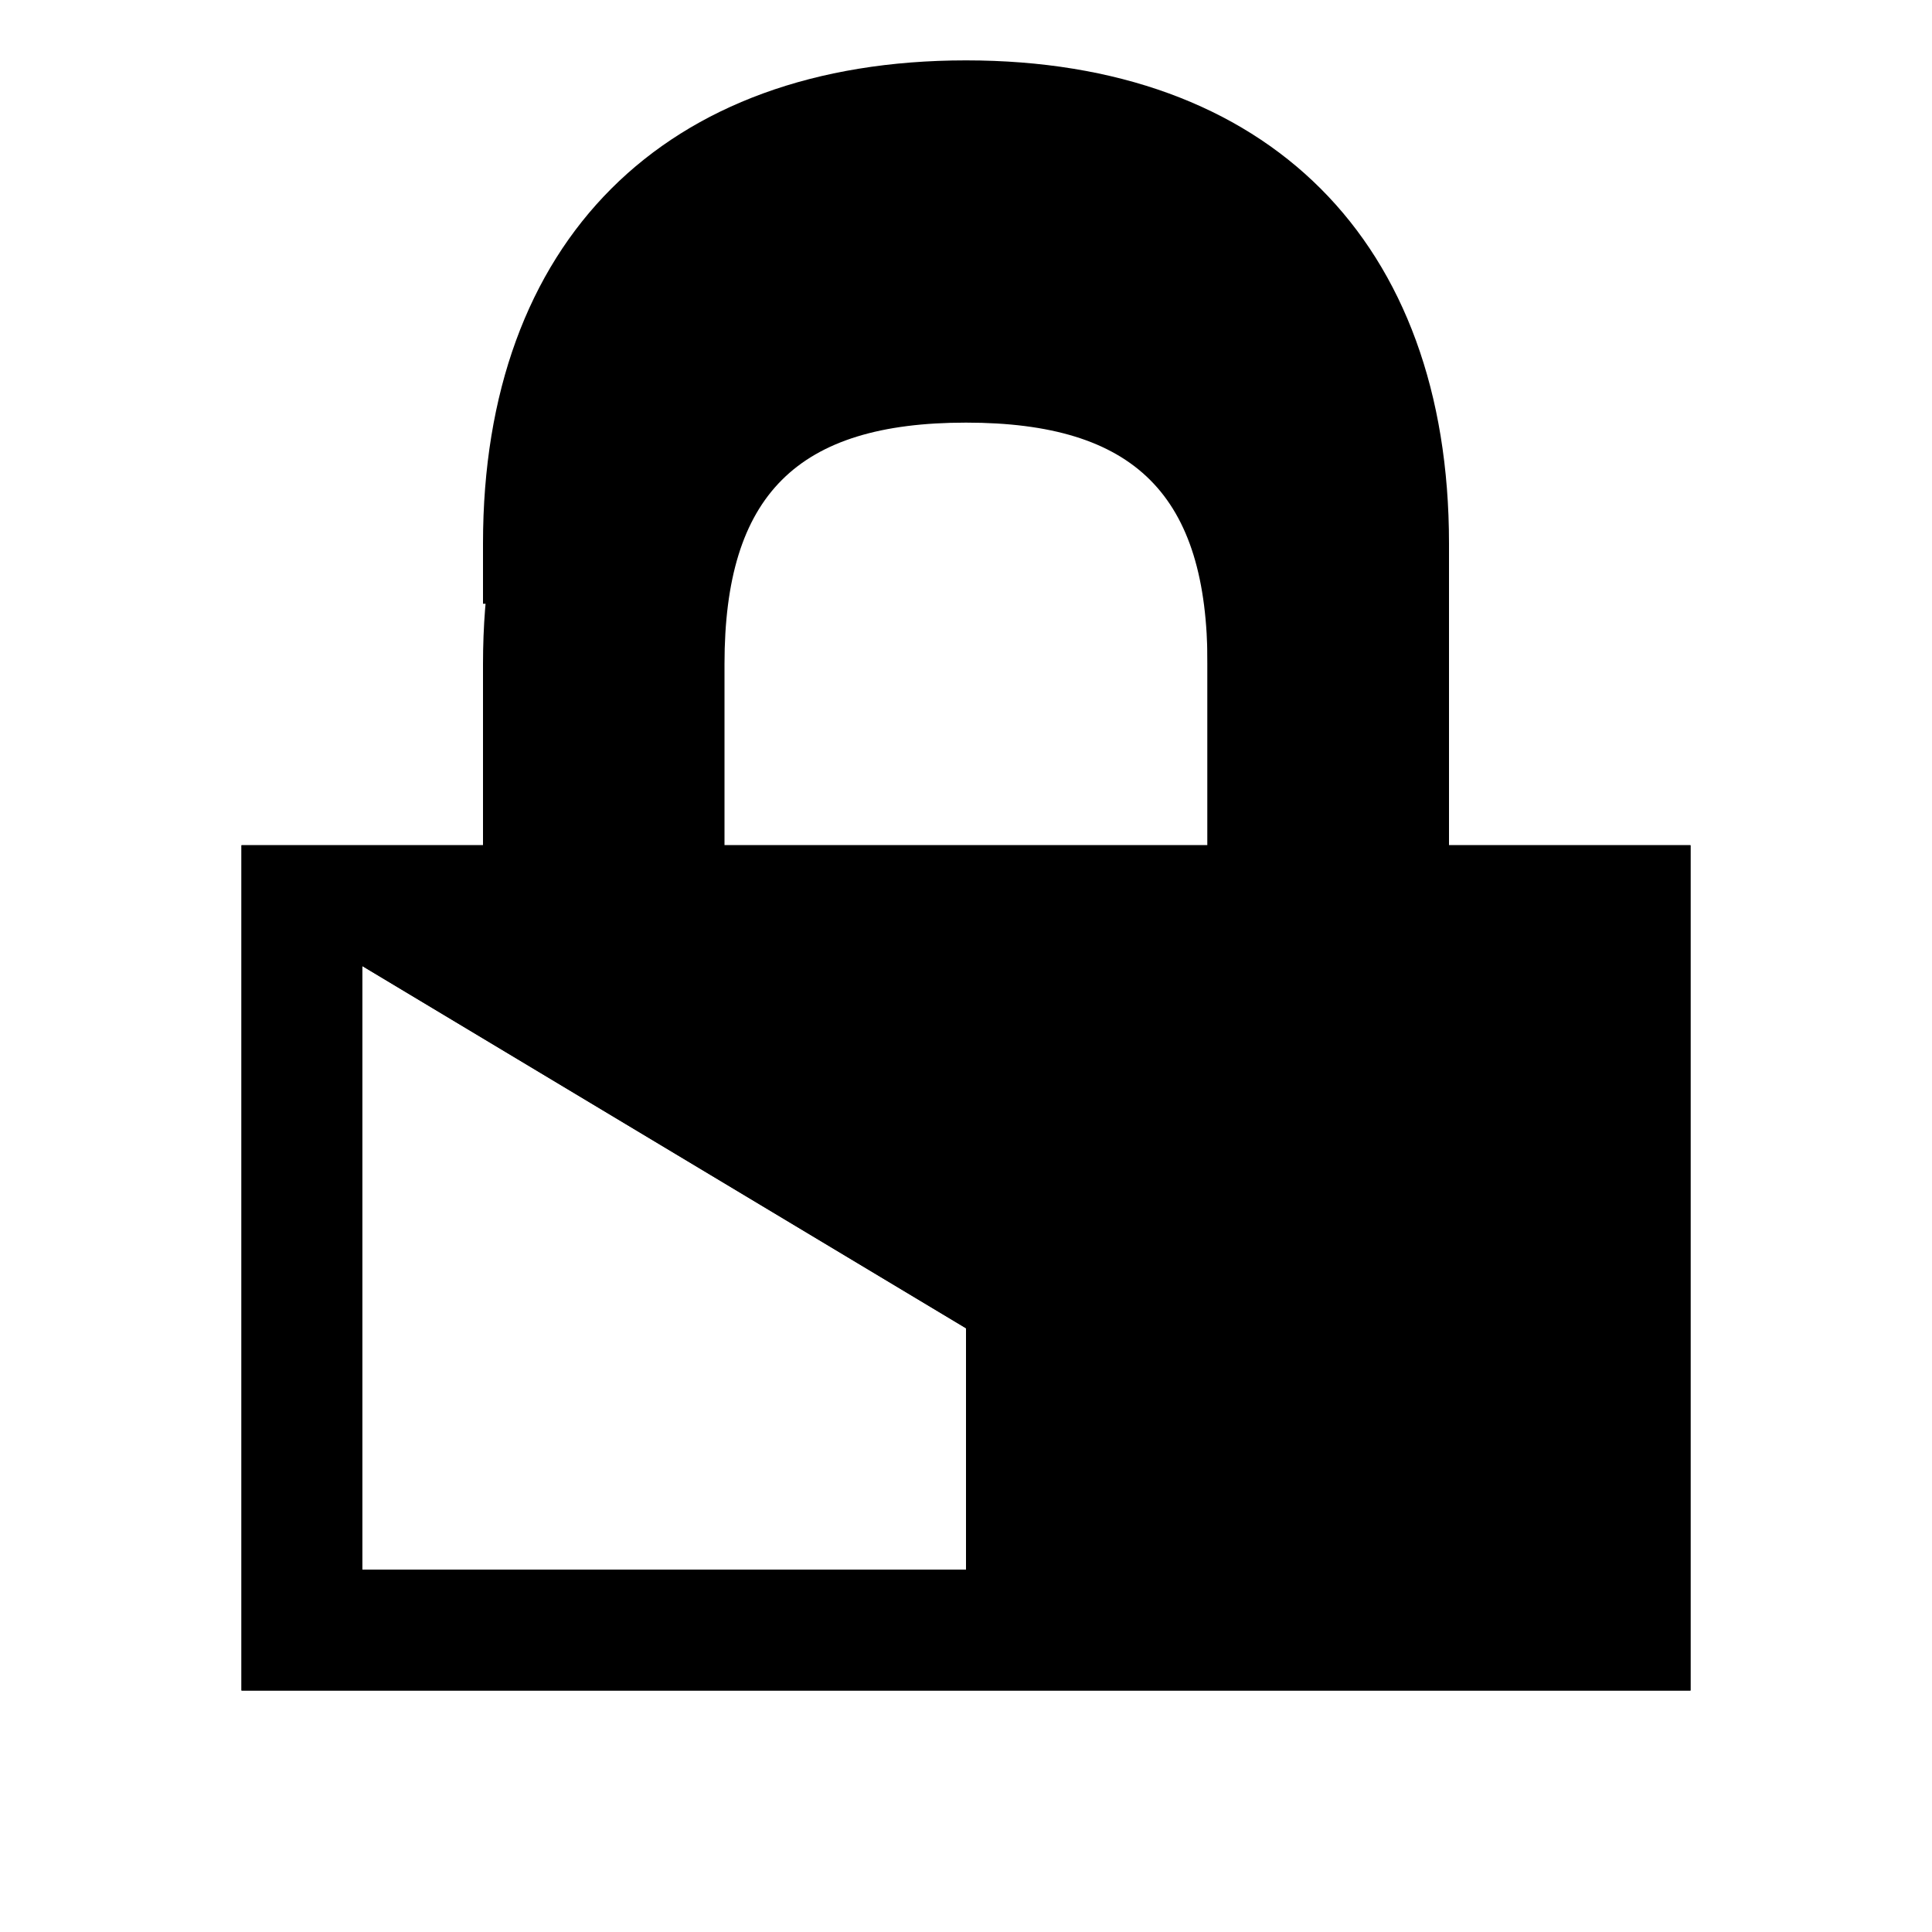
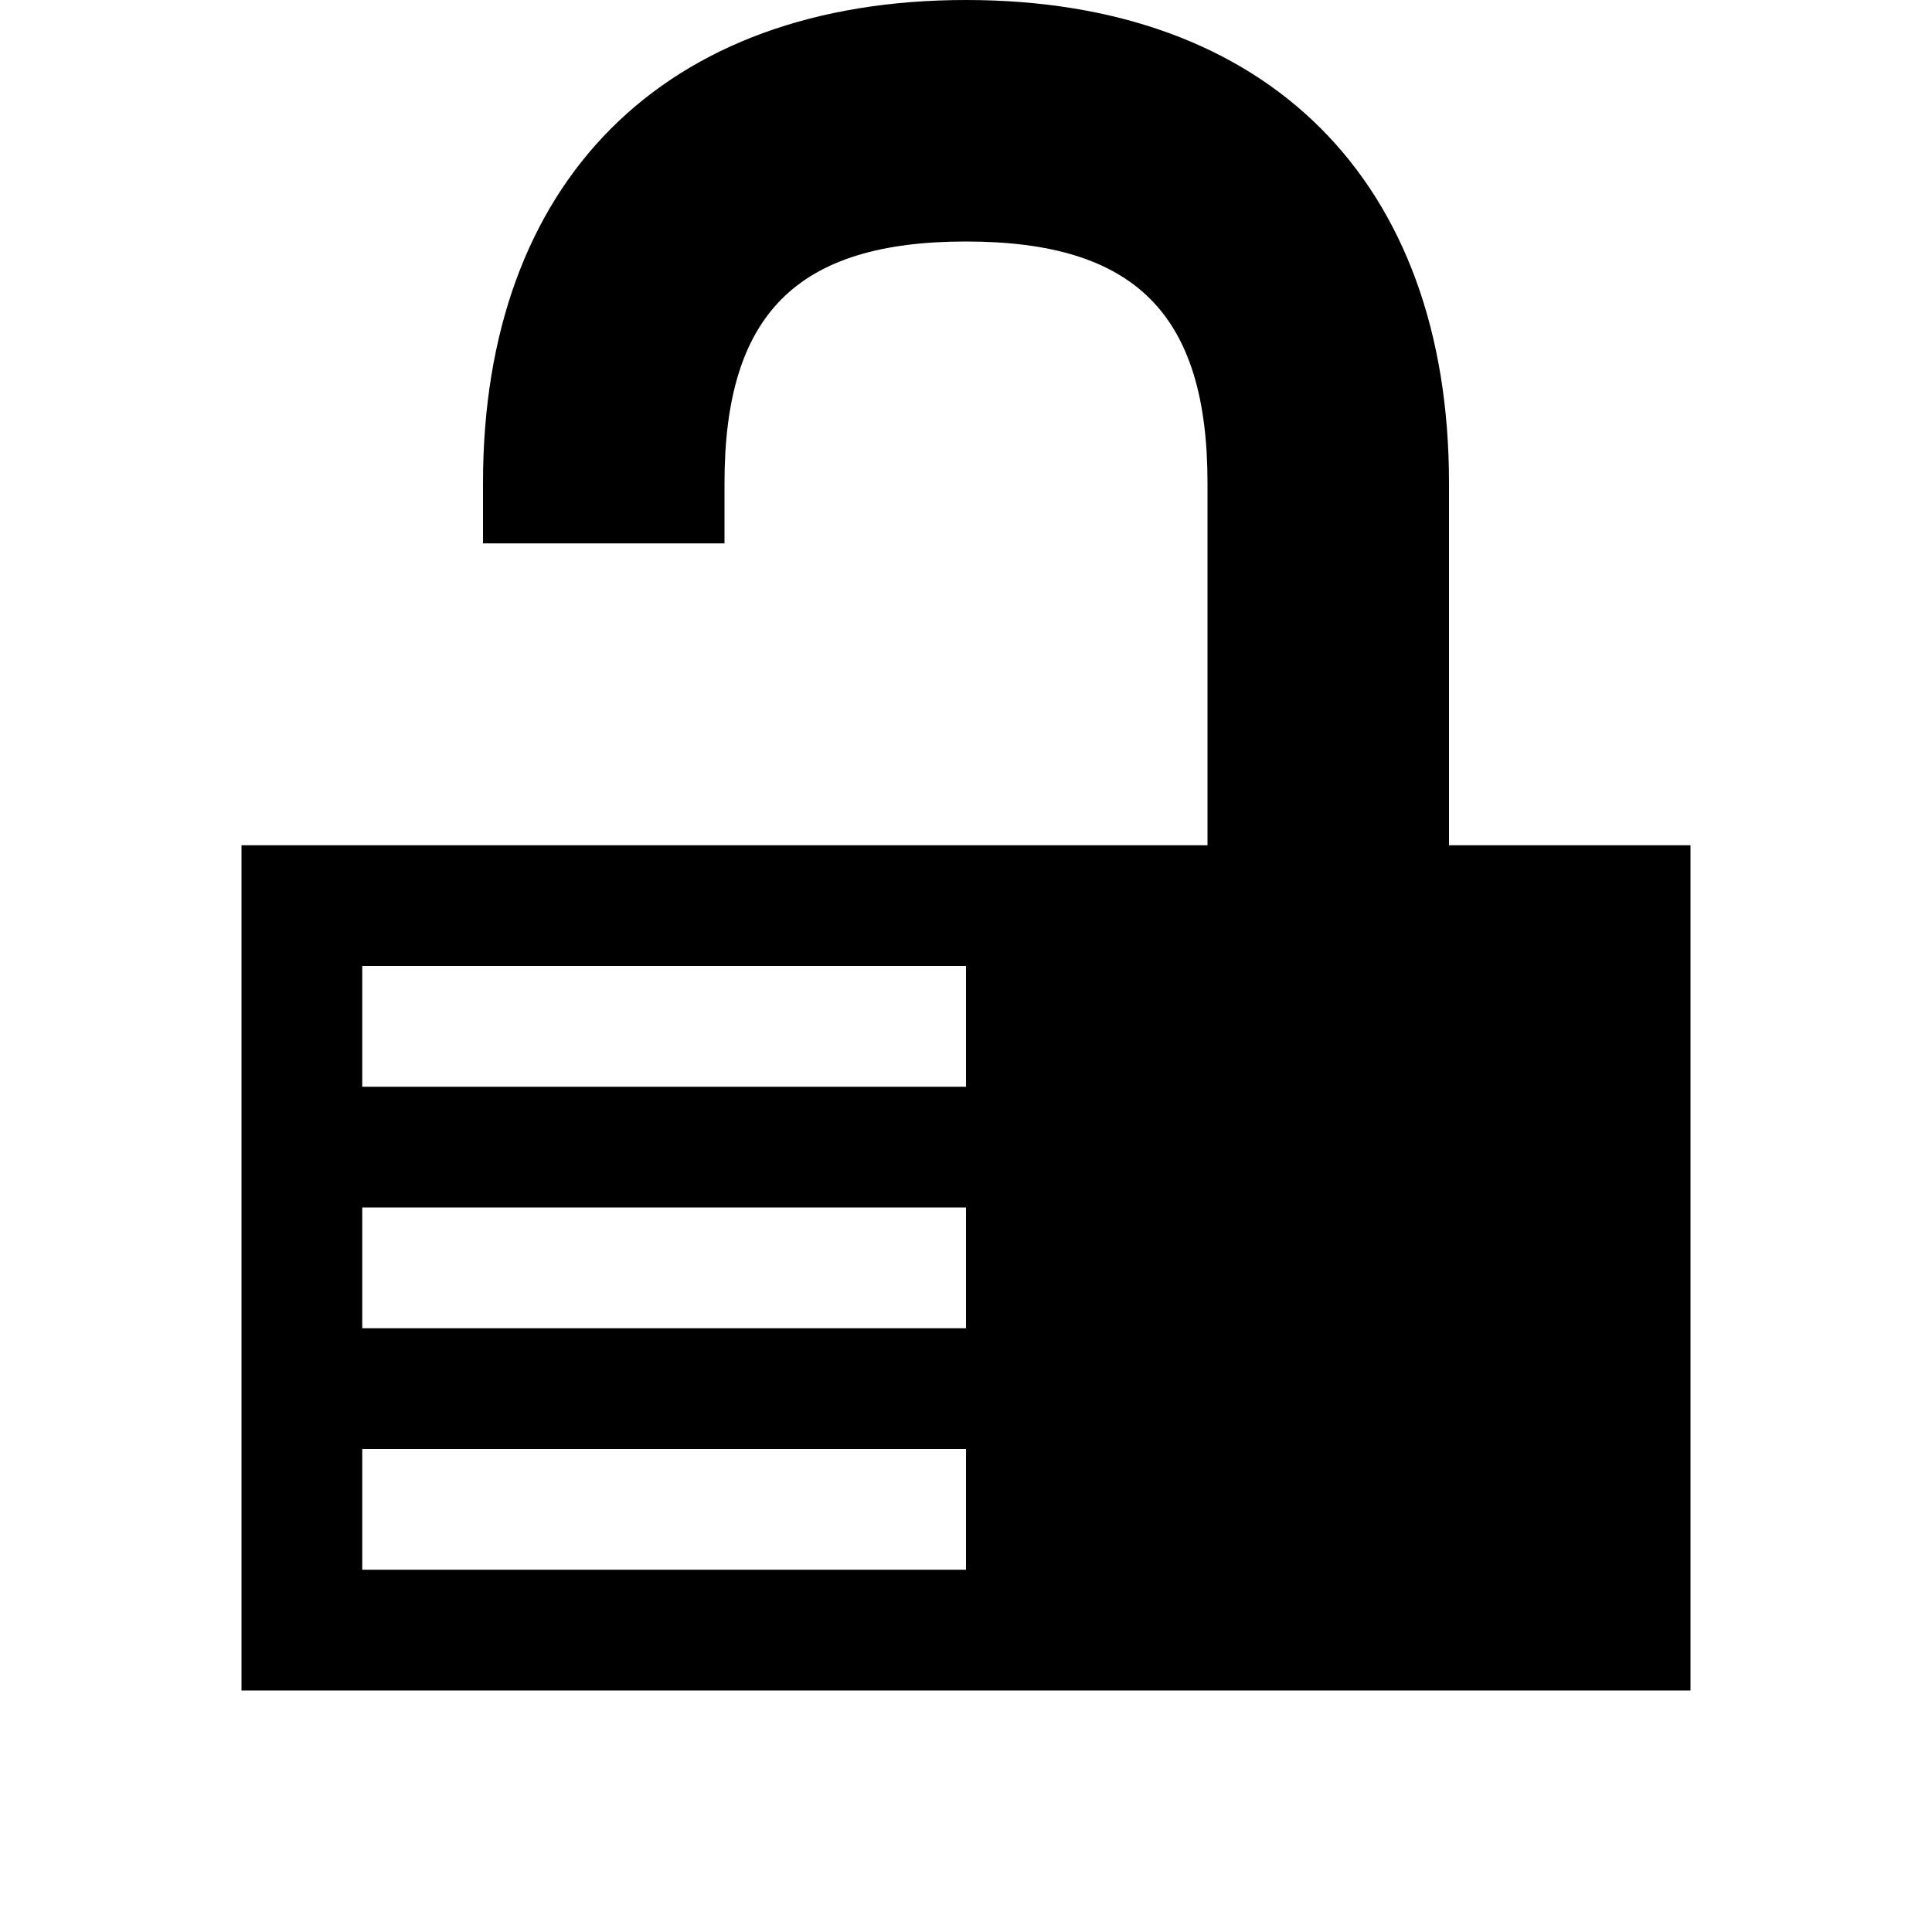
<svg xmlns="http://www.w3.org/2000/svg" version="1.1" id="Layer_1" x="0px" y="0px" viewBox="0 0 16 16" style="enable-background:new 0 0 16 16;" xml:space="preserve">
-   <g id="locked">
-     <g>
+   <style type="text/css">
+ 	.st0{display:none;}
+ 	.st1{display:inline;}
+ </style>
+   <g id="locked" class="st0">
+     <g class="st1">
      <path d="M12,8h-2V5.5c0-1.4-0.6-2-2-2s-2,0.6-2,2V8H4V5.5c0-2.5,1.5-4,4-4s4,1.5,4,4V8z" />
    </g>
-     <path d="M2,7v7h12V7H2z M8,13H3V8l5,3V13z" />
+     <path class="st1" d="M2,7v7h12V7H2z M8,13H3v-1h5V13z M8,11H3v-1h5V11z M8,9H3V8h5V9z" />
  </g>
  <g id="unlocked">
-     <g>
-       <path d="M12,8h-2V4.5c0-1.4-0.6-2-2-2s-2,0.6-2,2V5H4V4.5c0-2.5,1.5-4,4-4s4,1.5,4,4V8z" />
-     </g>
-     <path d="M2,7v7h12V7H2z M8,13H3V8l5,3V13z" />
+     <path d="M12,8h-2l0-4c0-1.4-0.6-2-2-2S6,2.6,6,4v0.5H4V4c0-2.5,1.5-4,4-4s4,1.5,4,4L12,8z" />
+     <path d="M2,7v7h12V7H2z M8,13H3v-1h5V13z M8,11H3v-1h5V11z M8,9H3V8h5V9z" />
  </g>
</svg>
